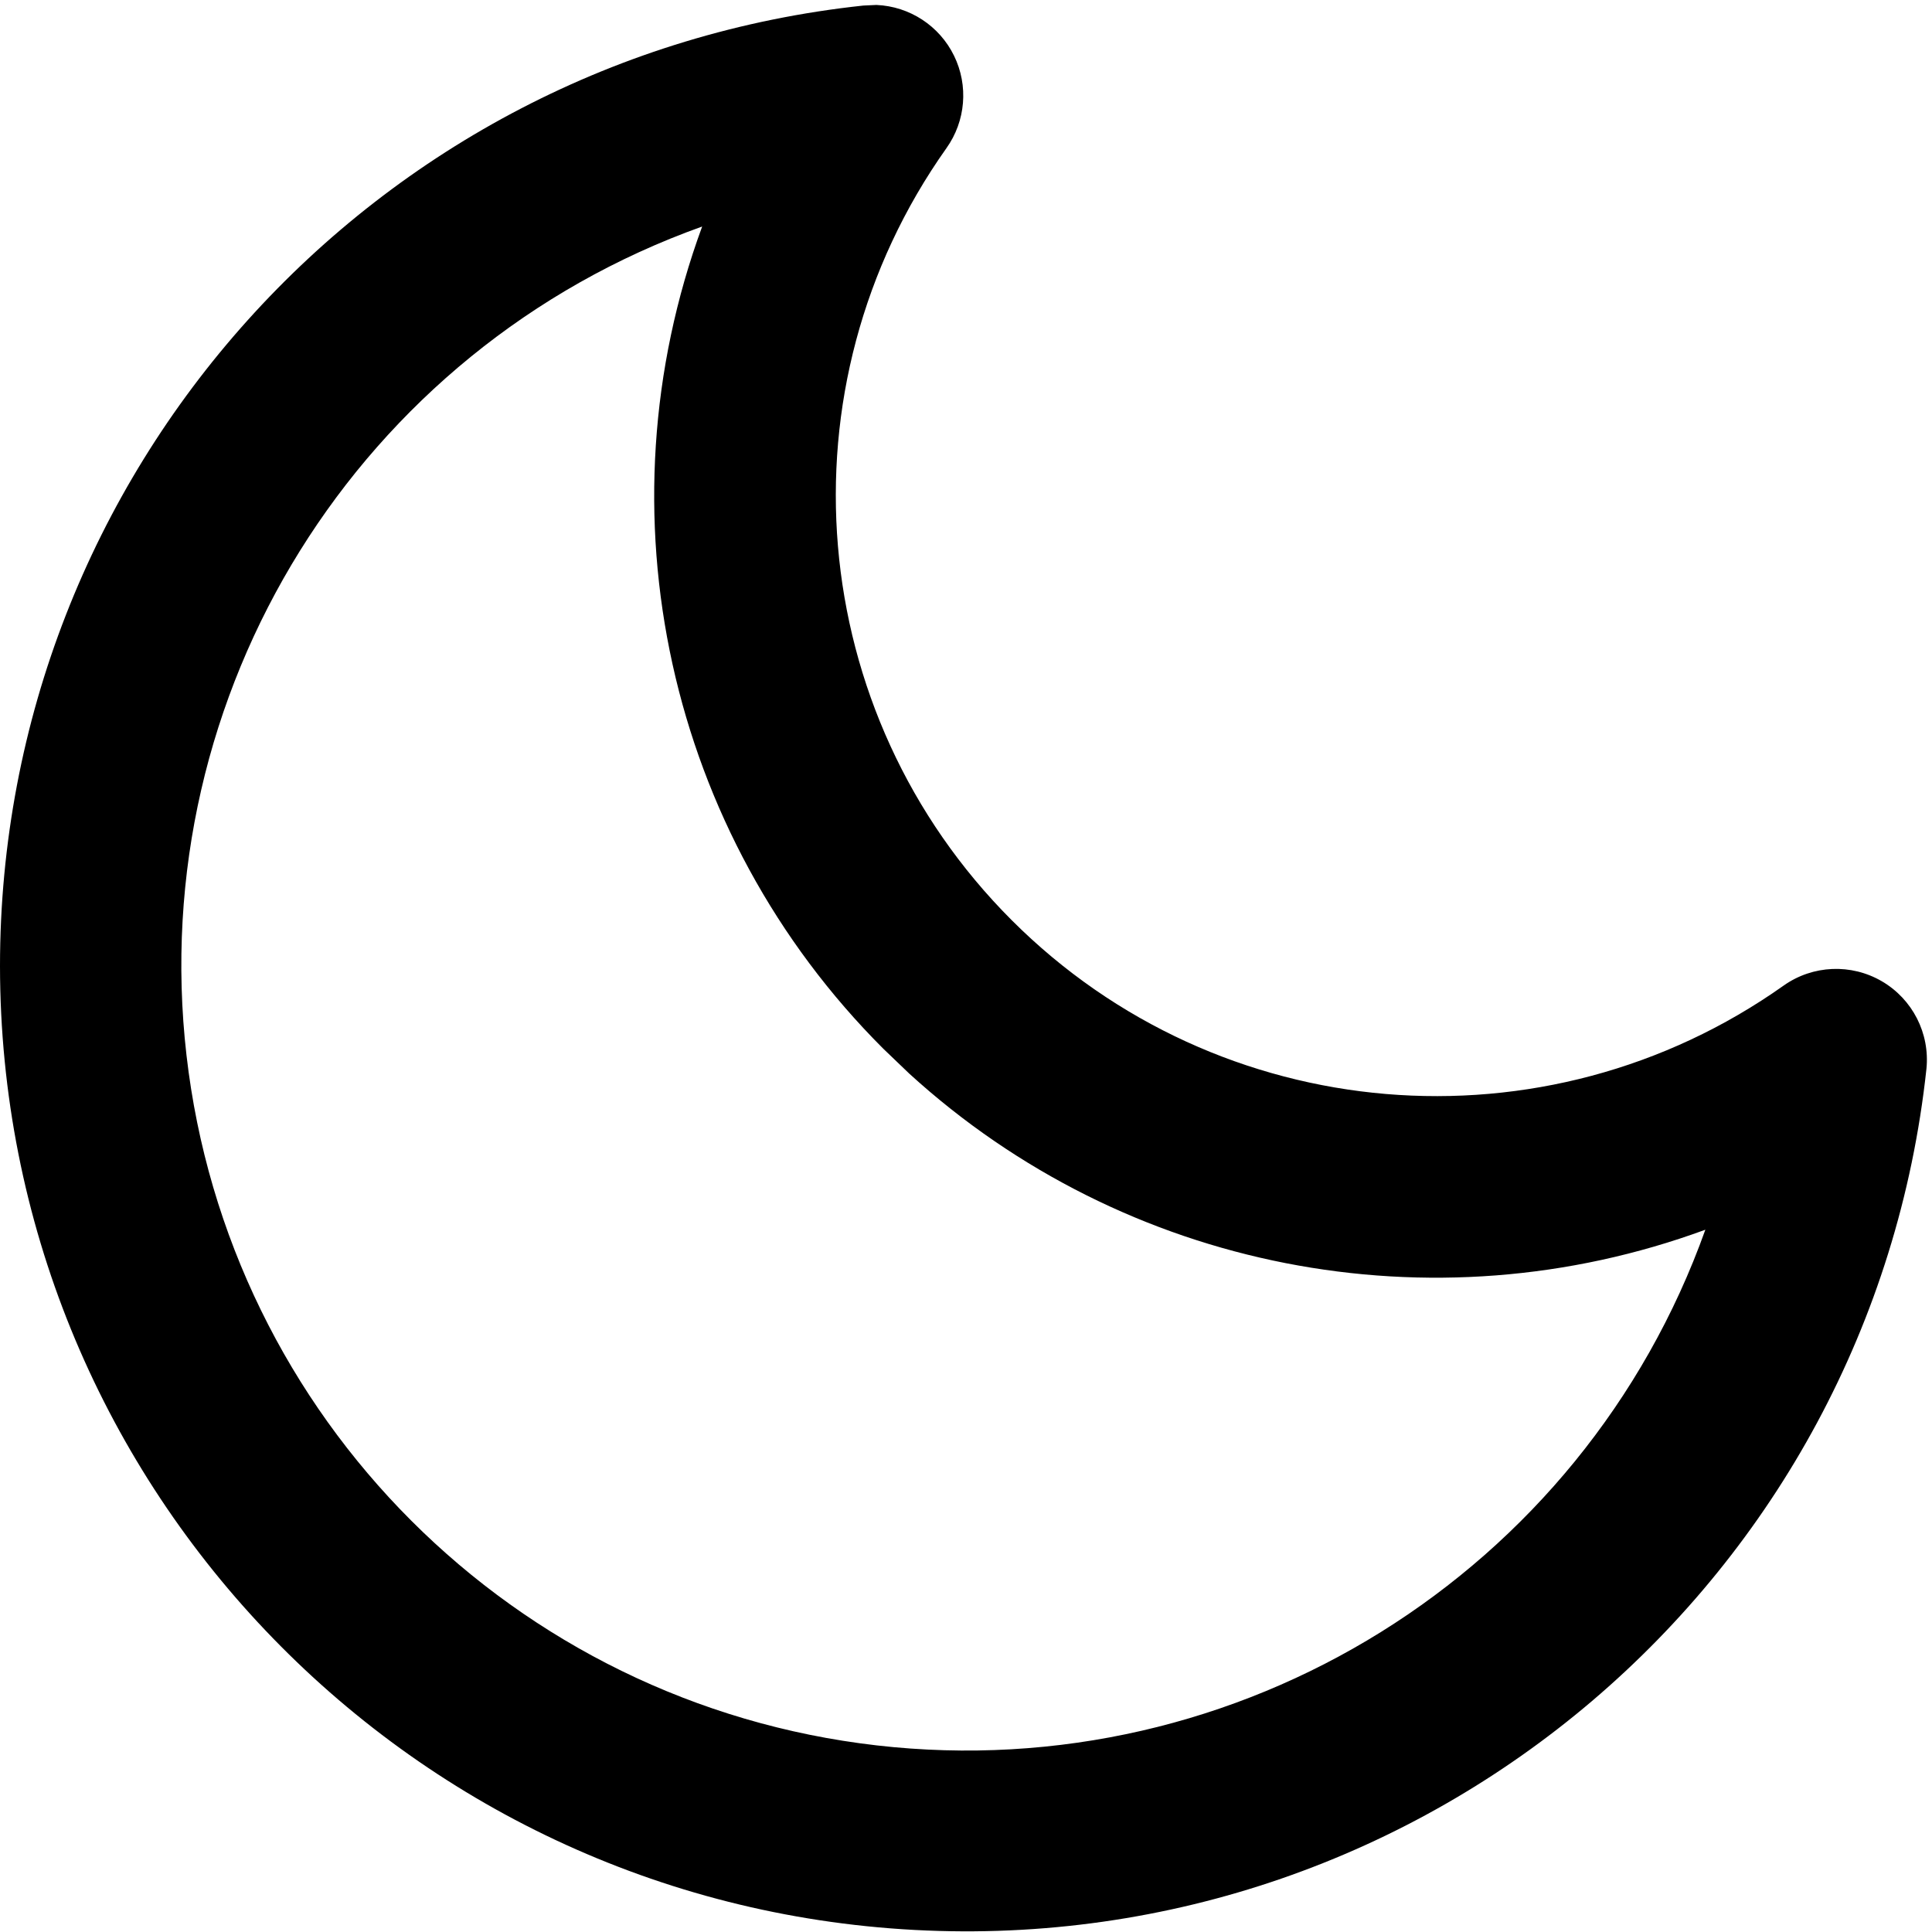
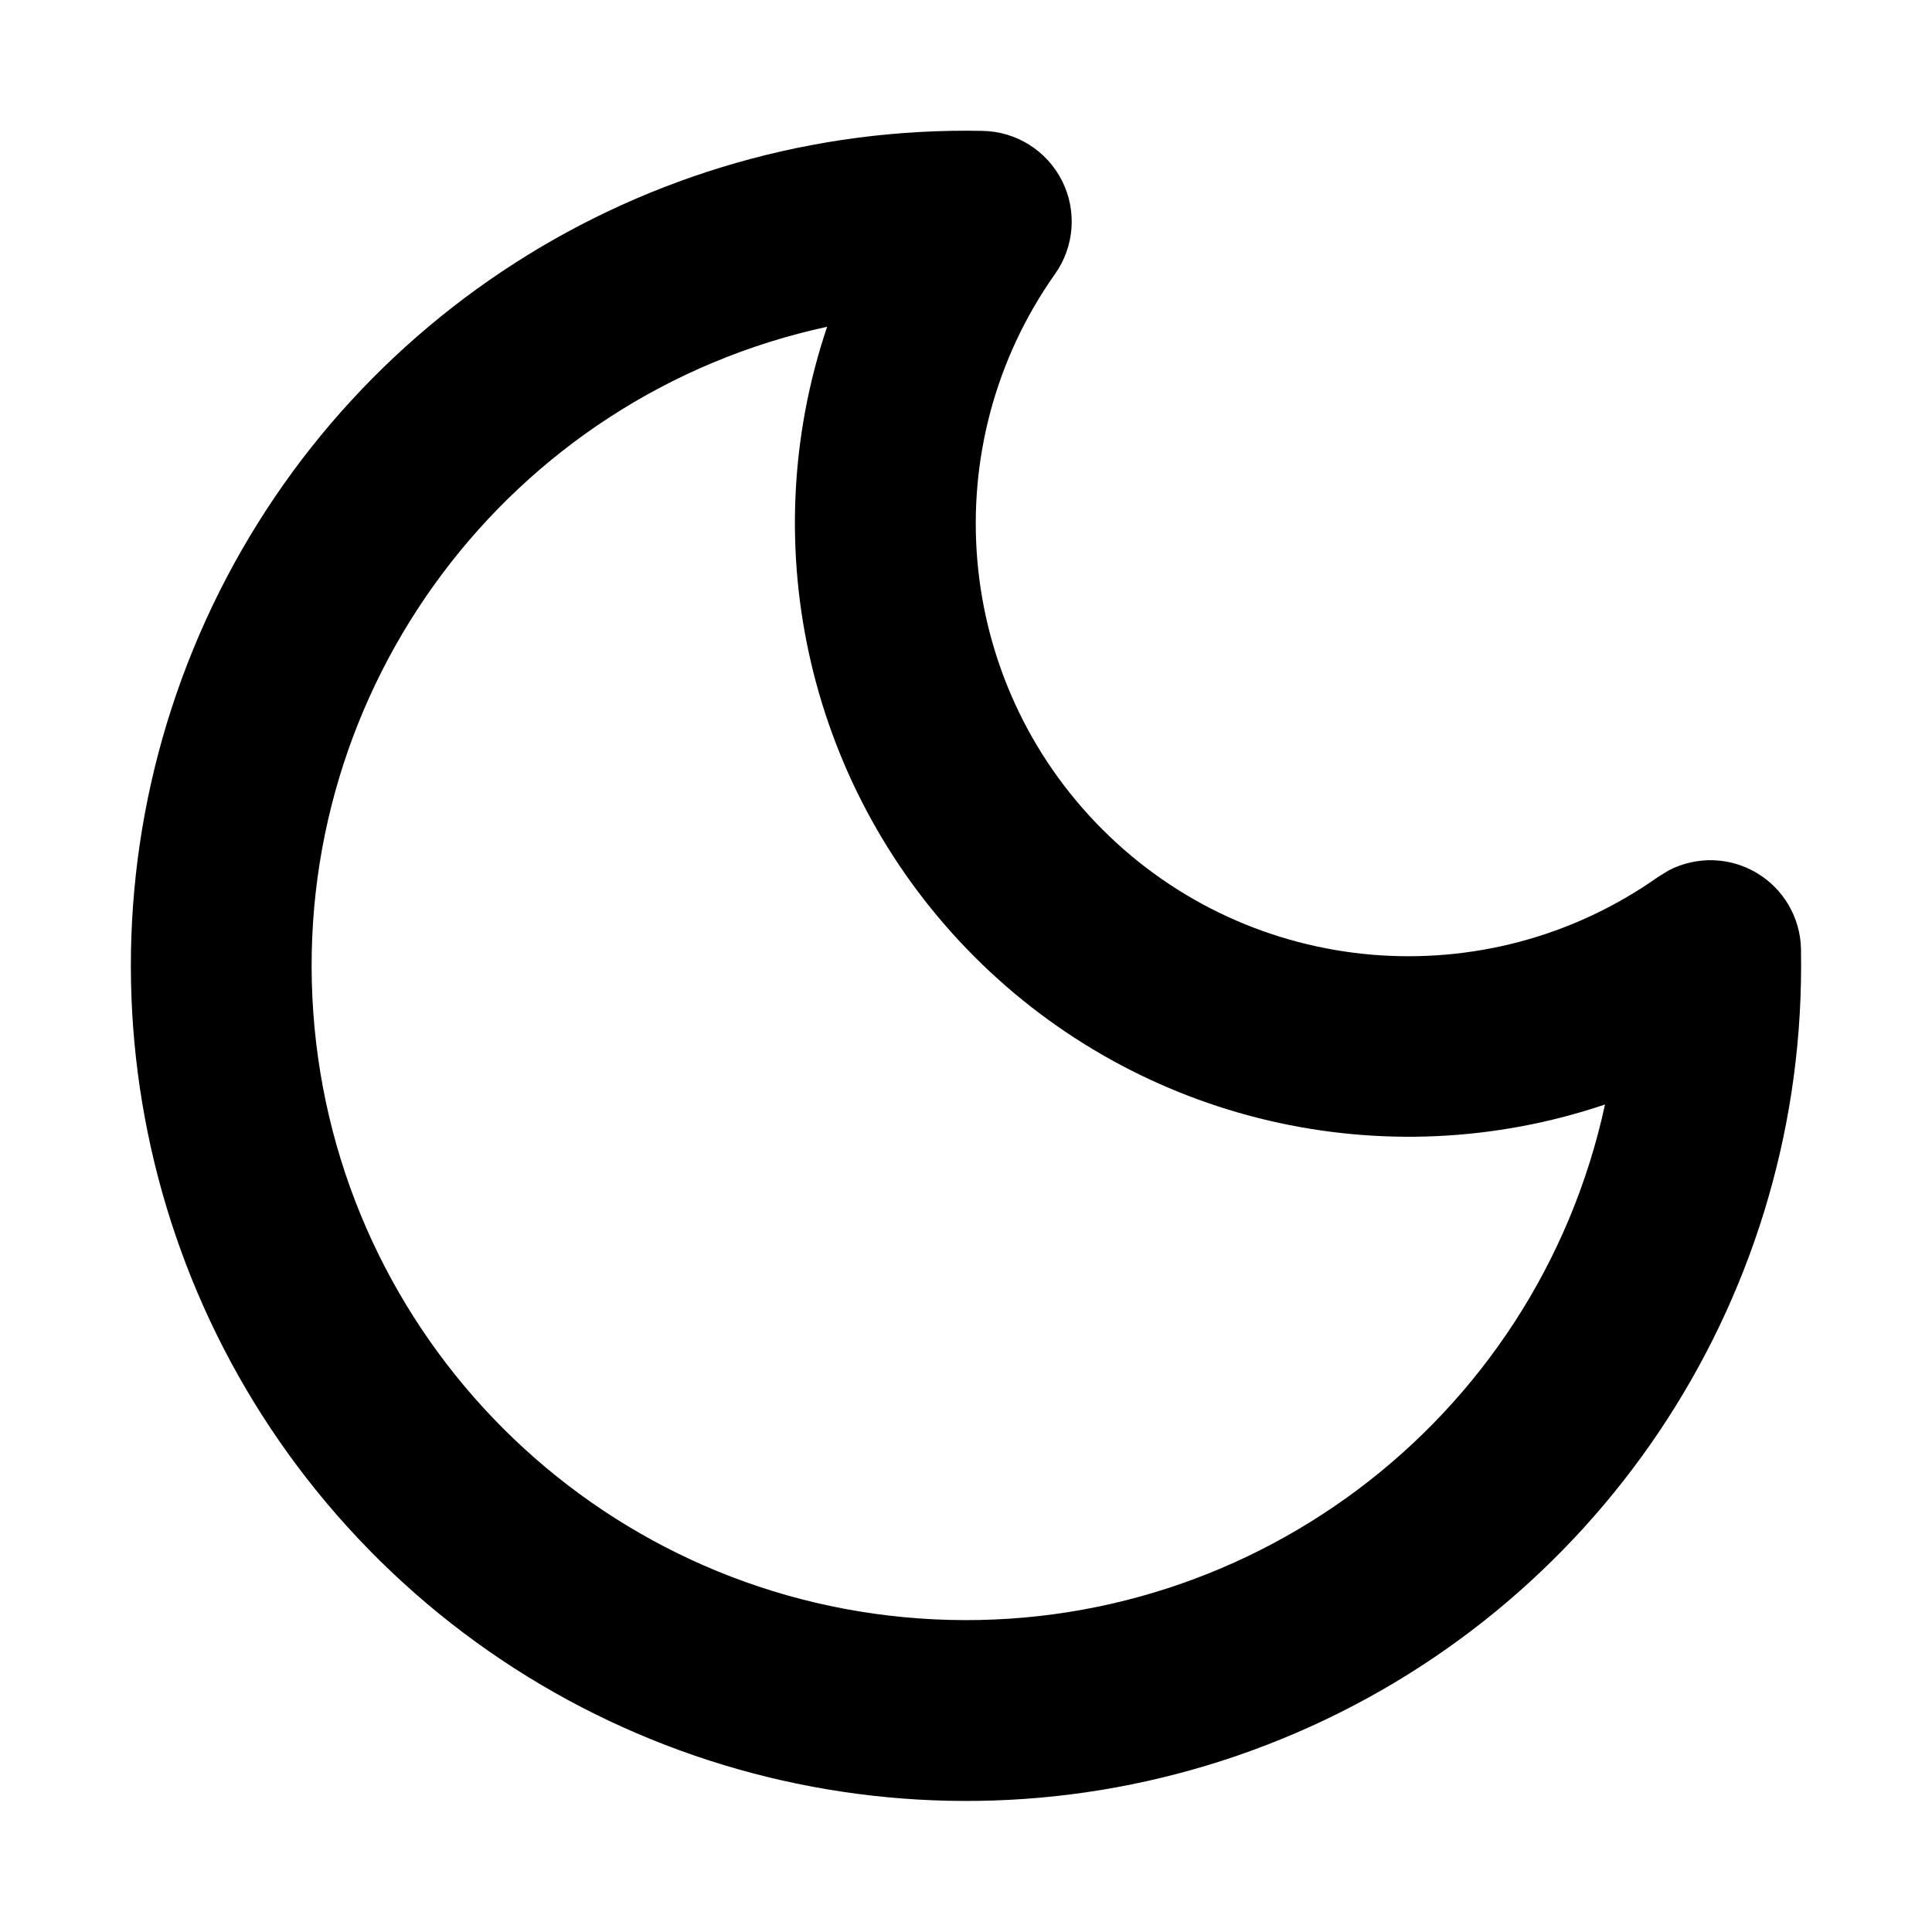
<svg xmlns="http://www.w3.org/2000/svg" width="16" height="16" fill="none" data-fui-icon="true" viewBox="0 0 16 16">
-   <g clip-path="url(#a)">
-     <path fill="currentColor" d="M7.258.041a.751.751 0 0 1 .58 1.186 4.974 4.974 0 0 0 6.935 6.934.752.752 0 0 1 1.181.69A8 8 0 0 1 0 8 8 8 0 0 1 7.15.046zM5.815 1.876a6.5 6.5 0 1 0 8.308 8.308 6.47 6.47 0 0 1-6.592-1.292l-.216-.207a6.47 6.47 0 0 1-1.5-6.809" />
-   </g>
-   <defs>
-     <clipPath id="a">
-       <path fill="currentColor" d="M0 0h16v16H0z" />
-     </clipPath>
-   </defs>
+   <path fill="currentColor" d="M8.14 1.084a.751.751 0 0 1 .598 1.184 3.583 3.583 0 0 0 4.994 4.994l.088-.054a.75.75 0 0 1 1.095.65l.001.142a6.916 6.916 0 1 1-6.775-6.916M6.85 2.706a5.417 5.417 0 1 0 6.442 6.441 5.083 5.083 0 0 1-6.442-6.441" />
</svg>
